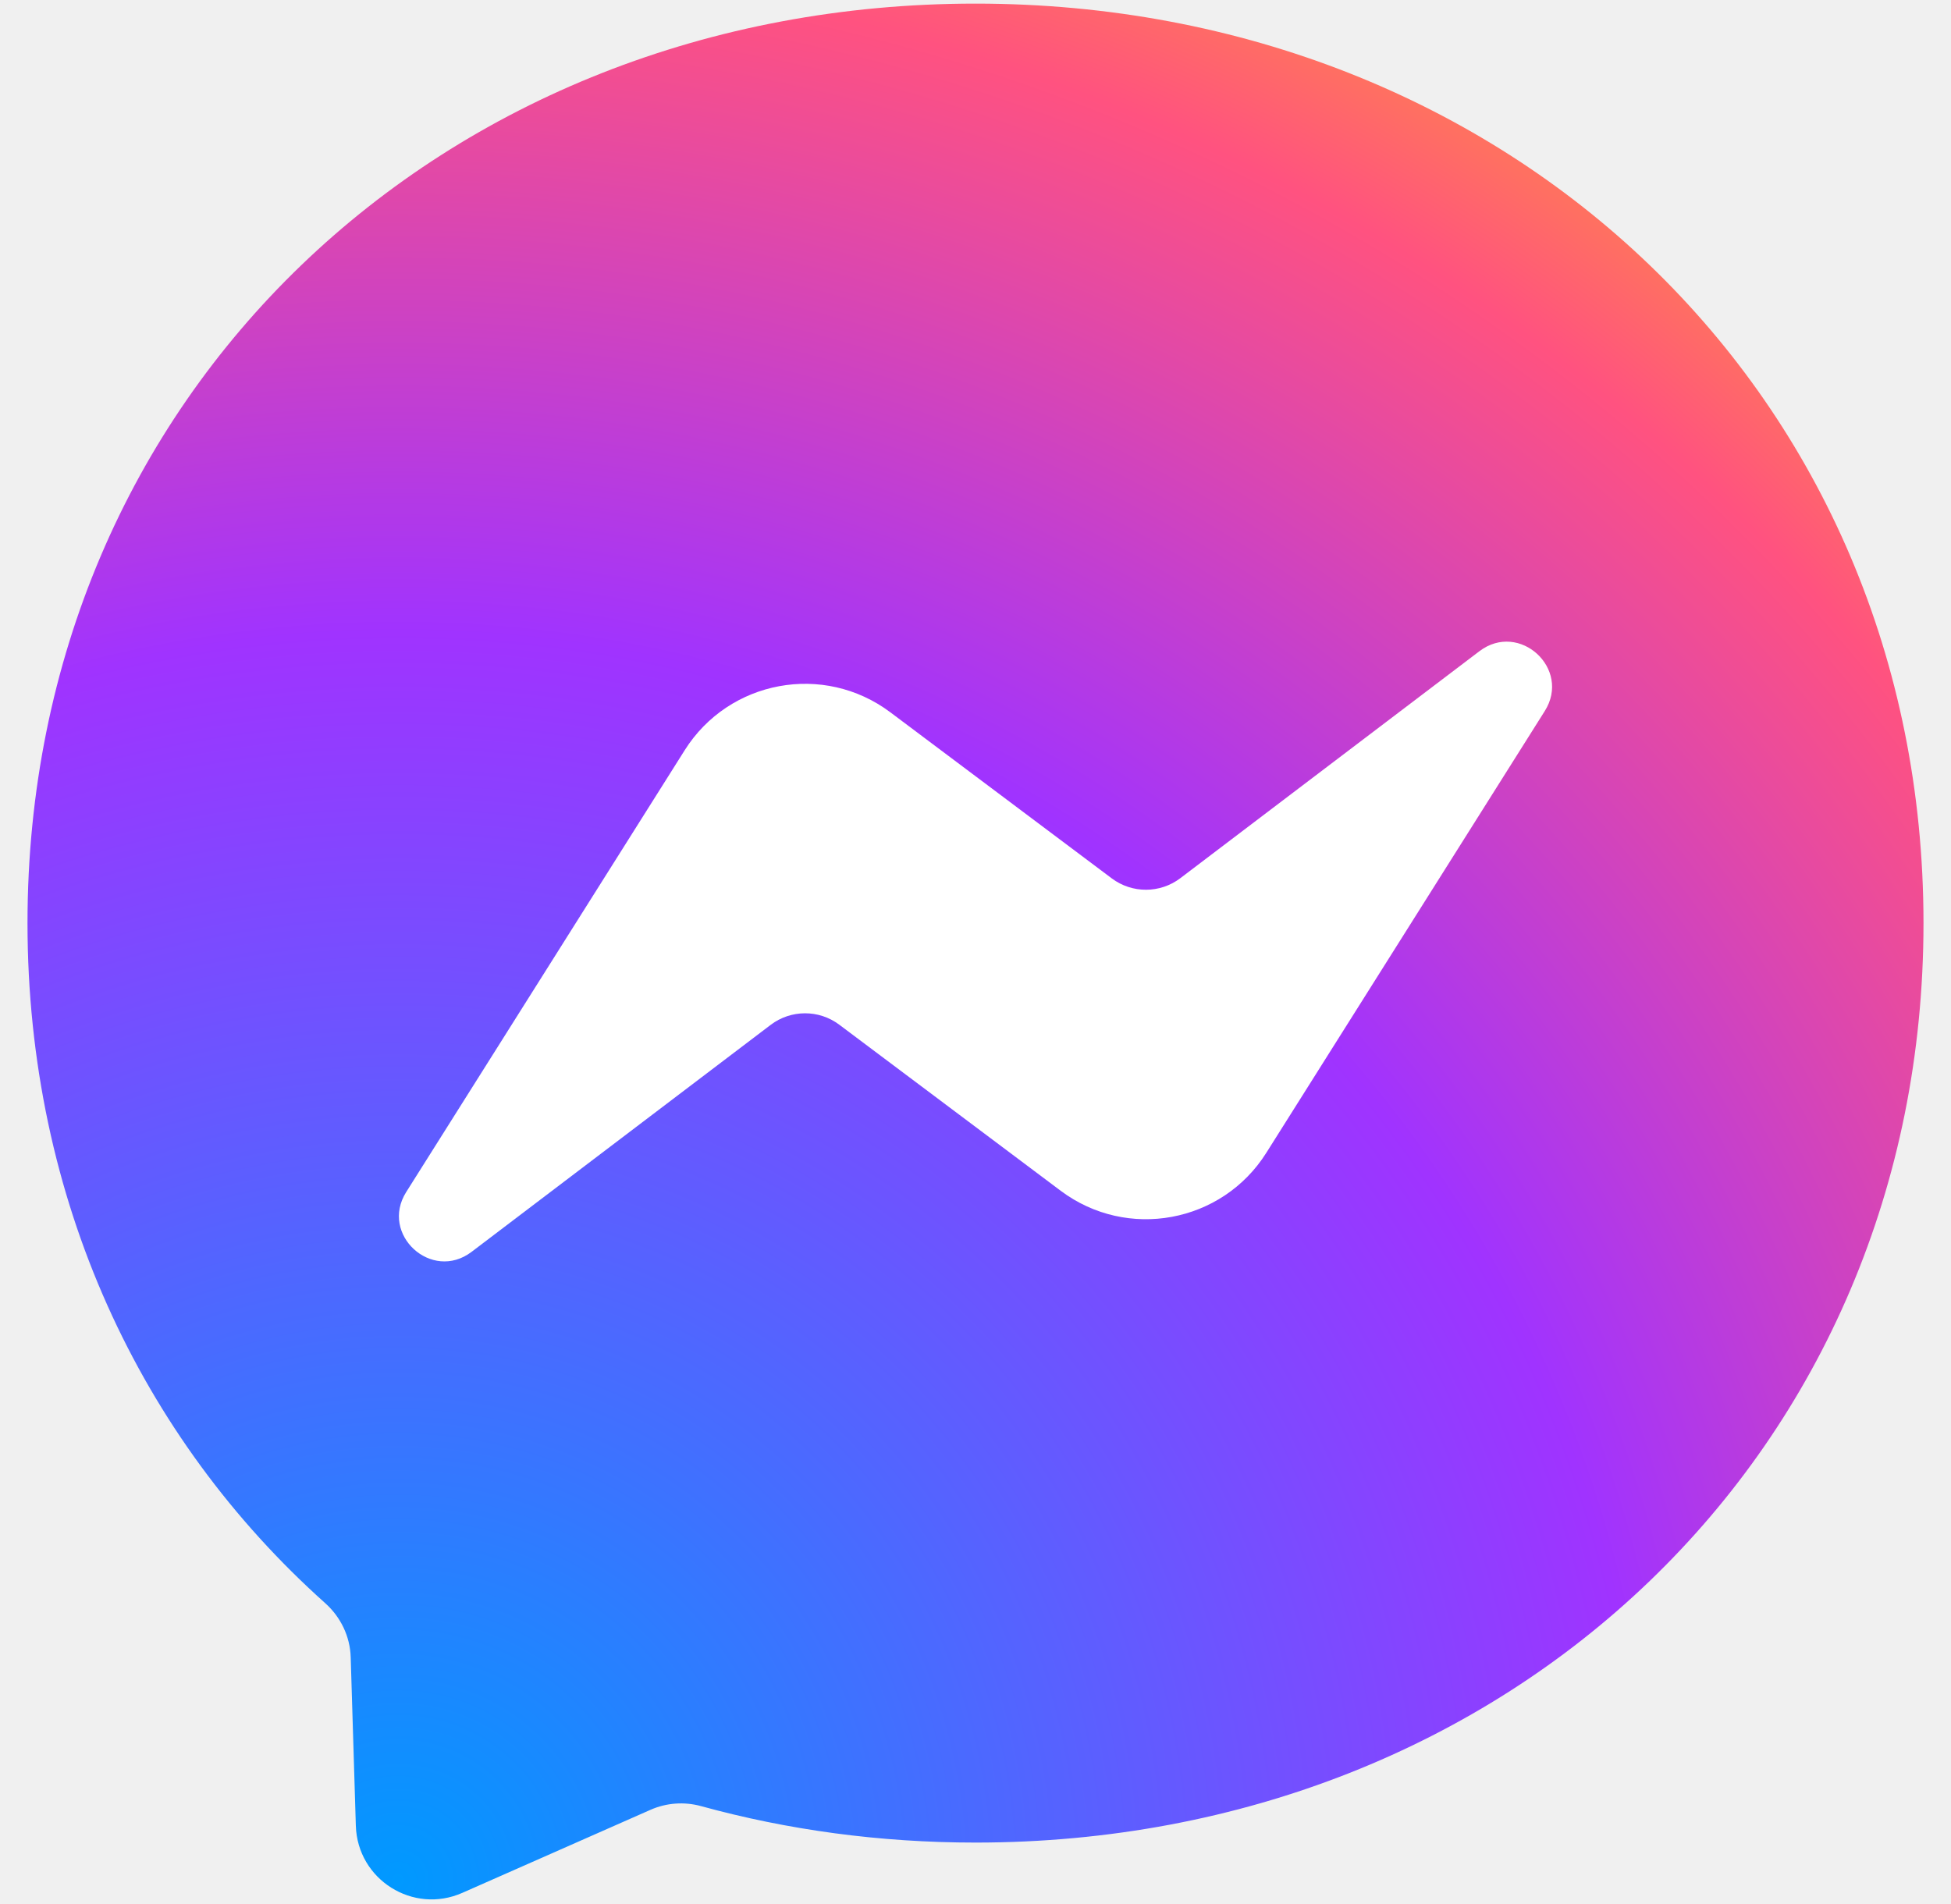
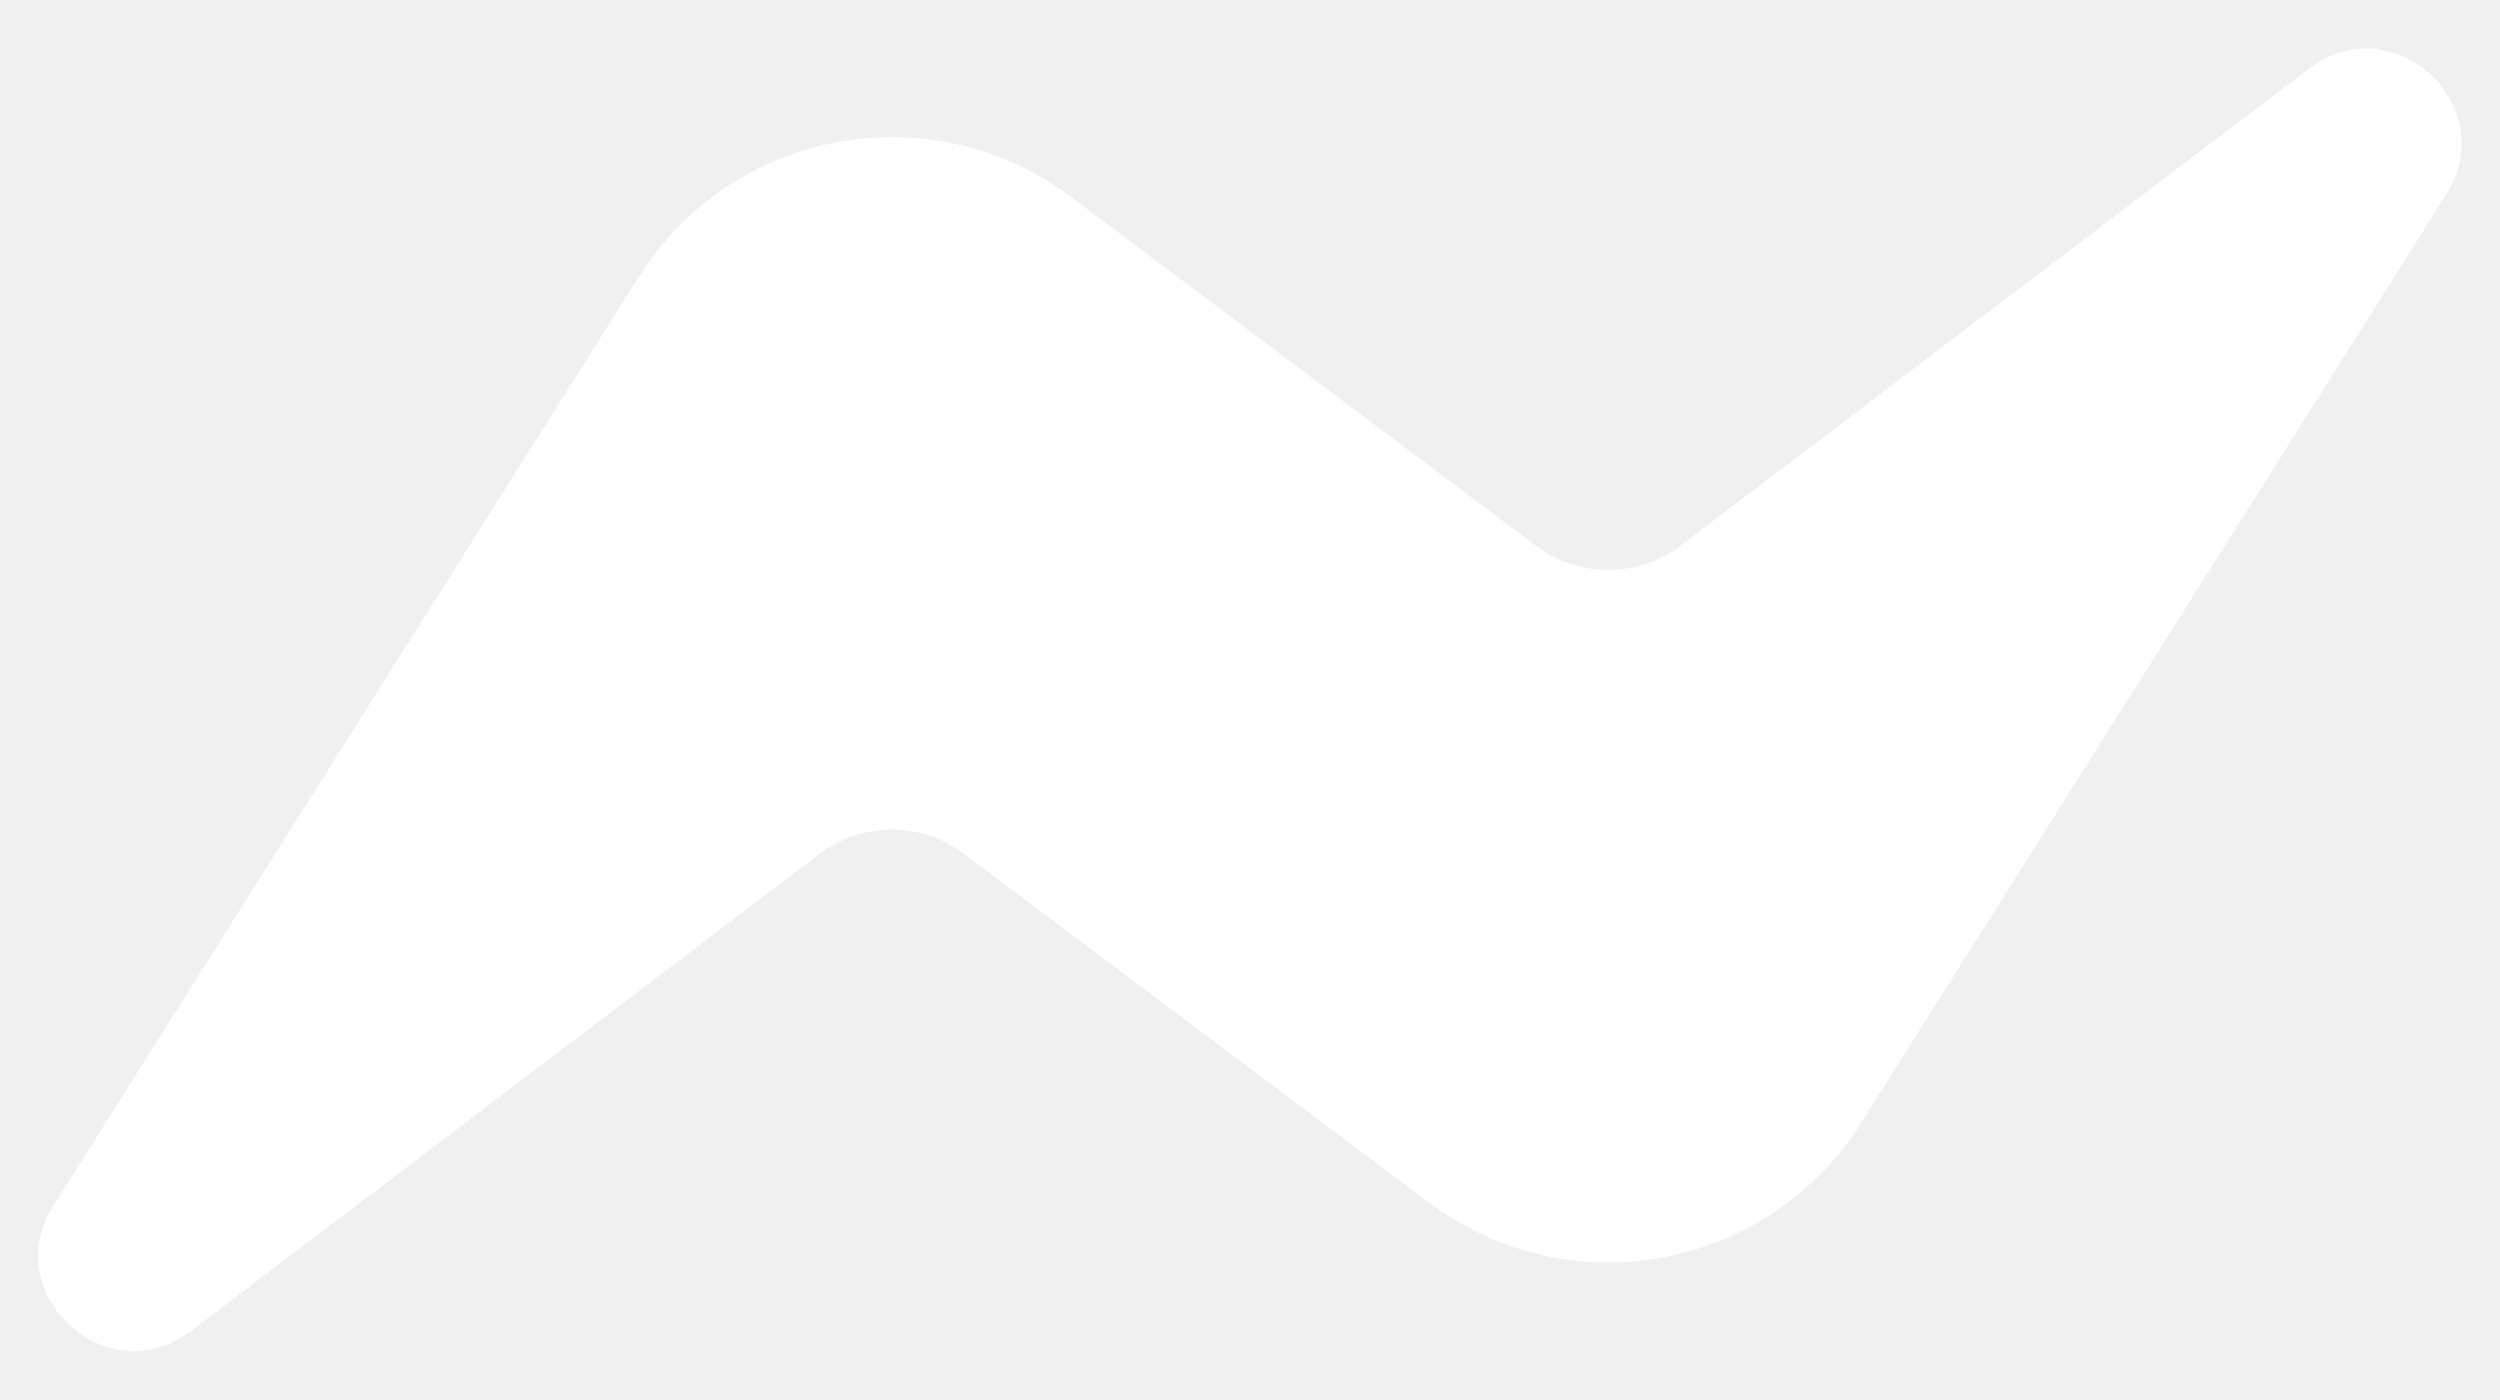
- <svg xmlns="http://www.w3.org/2000/svg" width="41" height="40" viewBox="0 0 41 40" fill="none">
-   <path fill-rule="evenodd" clip-rule="evenodd" d="M20.5 0.076C9.277 0.076 0.578 8.297 0.578 19.4C0.578 25.208 2.958 30.227 6.835 33.694C7.16 33.985 7.357 34.393 7.37 34.83L7.478 38.373C7.513 39.504 8.681 40.239 9.715 39.782L13.669 38.037C14.004 37.889 14.38 37.862 14.733 37.959C16.55 38.459 18.484 38.725 20.5 38.725C31.723 38.725 40.422 30.504 40.422 19.4C40.422 8.297 31.723 0.076 20.5 0.076Z" fill="url(#paint0_radial)" />
-   <path fill-rule="evenodd" clip-rule="evenodd" d="M8.537 25.052L14.389 15.767C15.32 14.29 17.313 13.922 18.71 14.97L23.364 18.461C23.791 18.781 24.379 18.779 24.804 18.457L31.09 13.686C31.929 13.049 33.025 14.053 32.463 14.944L26.611 24.229C25.68 25.706 23.687 26.074 22.29 25.026L17.636 21.535C17.209 21.215 16.621 21.217 16.196 21.539L9.91 26.31C9.071 26.947 7.975 25.943 8.537 25.052Z" fill="white" />
-   <defs>
-     <radialGradient id="paint0_radial" cx="0" cy="0" r="1" gradientUnits="userSpaceOnUse" gradientTransform="translate(8.24703 39.7068) scale(43.4136)">
-       <stop stop-color="#0099FF" />
-       <stop offset="0.61" stop-color="#A033FF" />
-       <stop offset="0.935" stop-color="#FF5280" />
-       <stop offset="1" stop-color="#FF7061" />
-     </radialGradient>
-   </defs>
+ <svg xmlns="http://www.w3.org/2000/svg" width="25" height="14" viewBox="0 0 25 14" fill="none">
+   <path fill-rule="evenodd" clip-rule="evenodd" d="M0.537 12.052L6.389 2.767C7.32 1.29 9.313 0.922 10.71 1.97L15.364 5.461C15.791 5.781 16.379 5.779 16.804 5.457L23.09 0.686C23.929 0.049 25.025 1.053 24.463 1.944L18.611 11.229C17.68 12.706 15.687 13.074 14.29 12.026L9.636 8.535C9.209 8.215 8.621 8.217 8.196 8.539L1.91 13.31C1.071 13.947 -0.025 12.943 0.537 12.052Z" fill="white" />
</svg>
